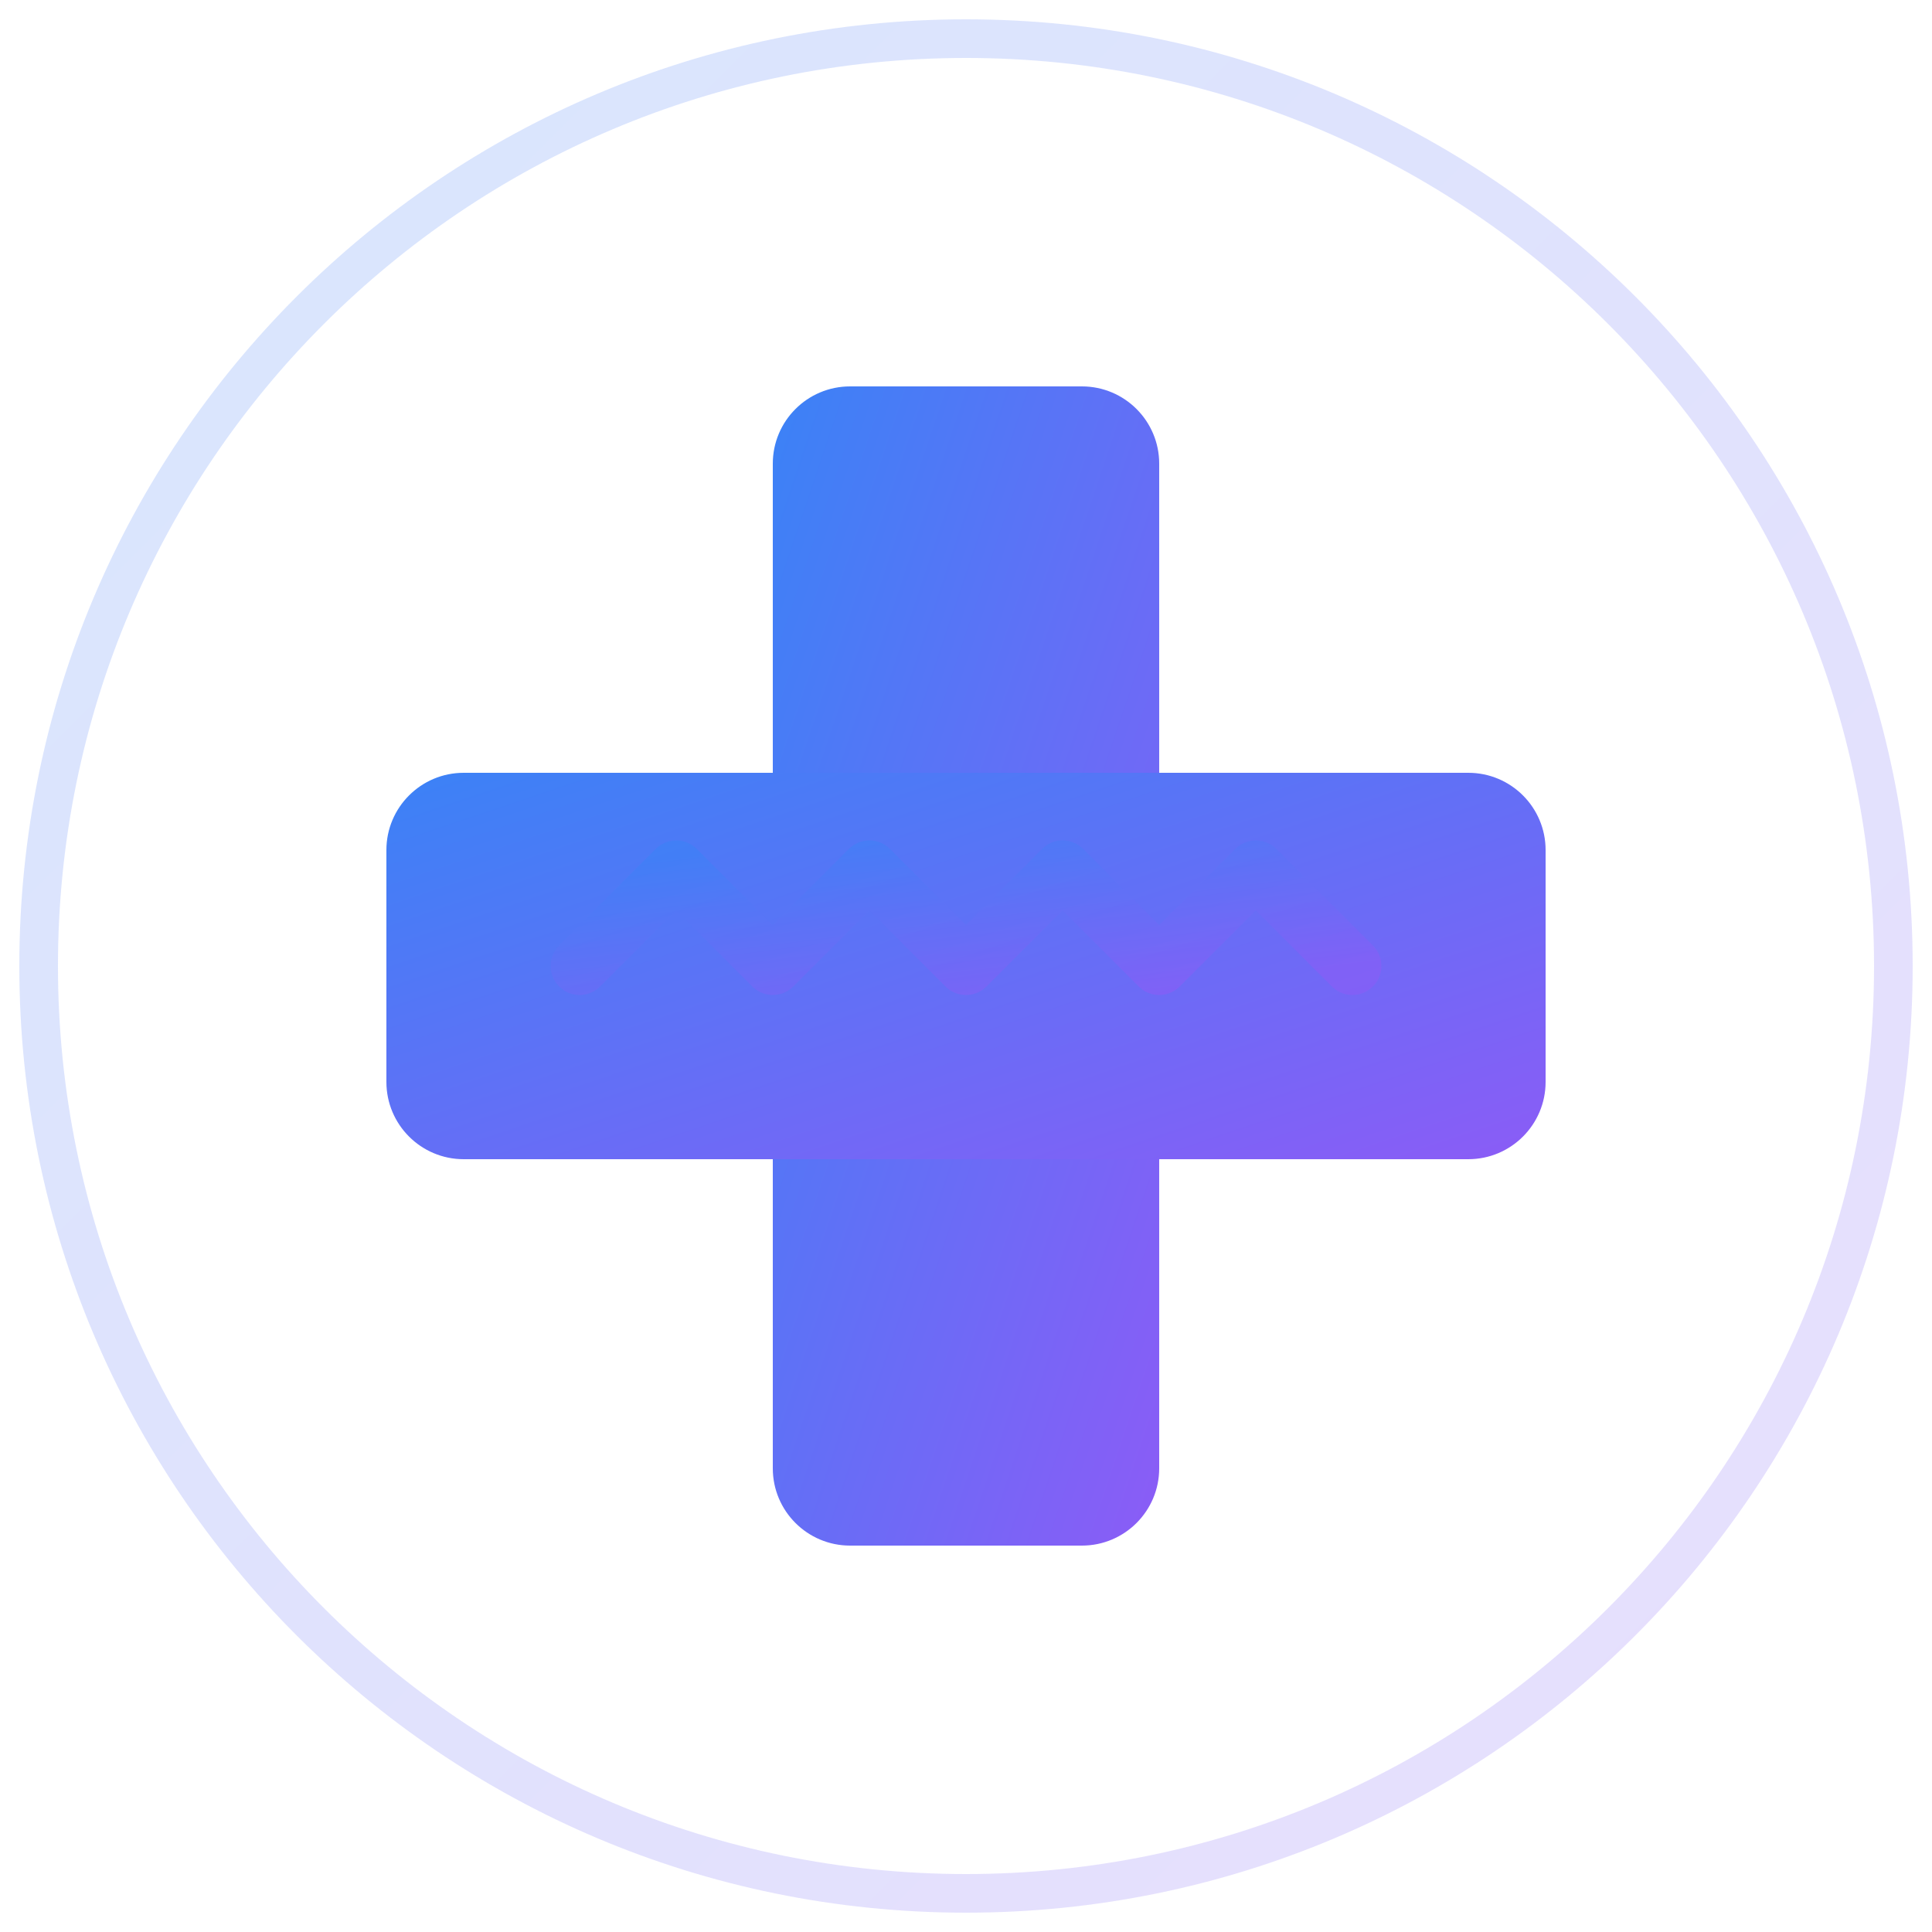
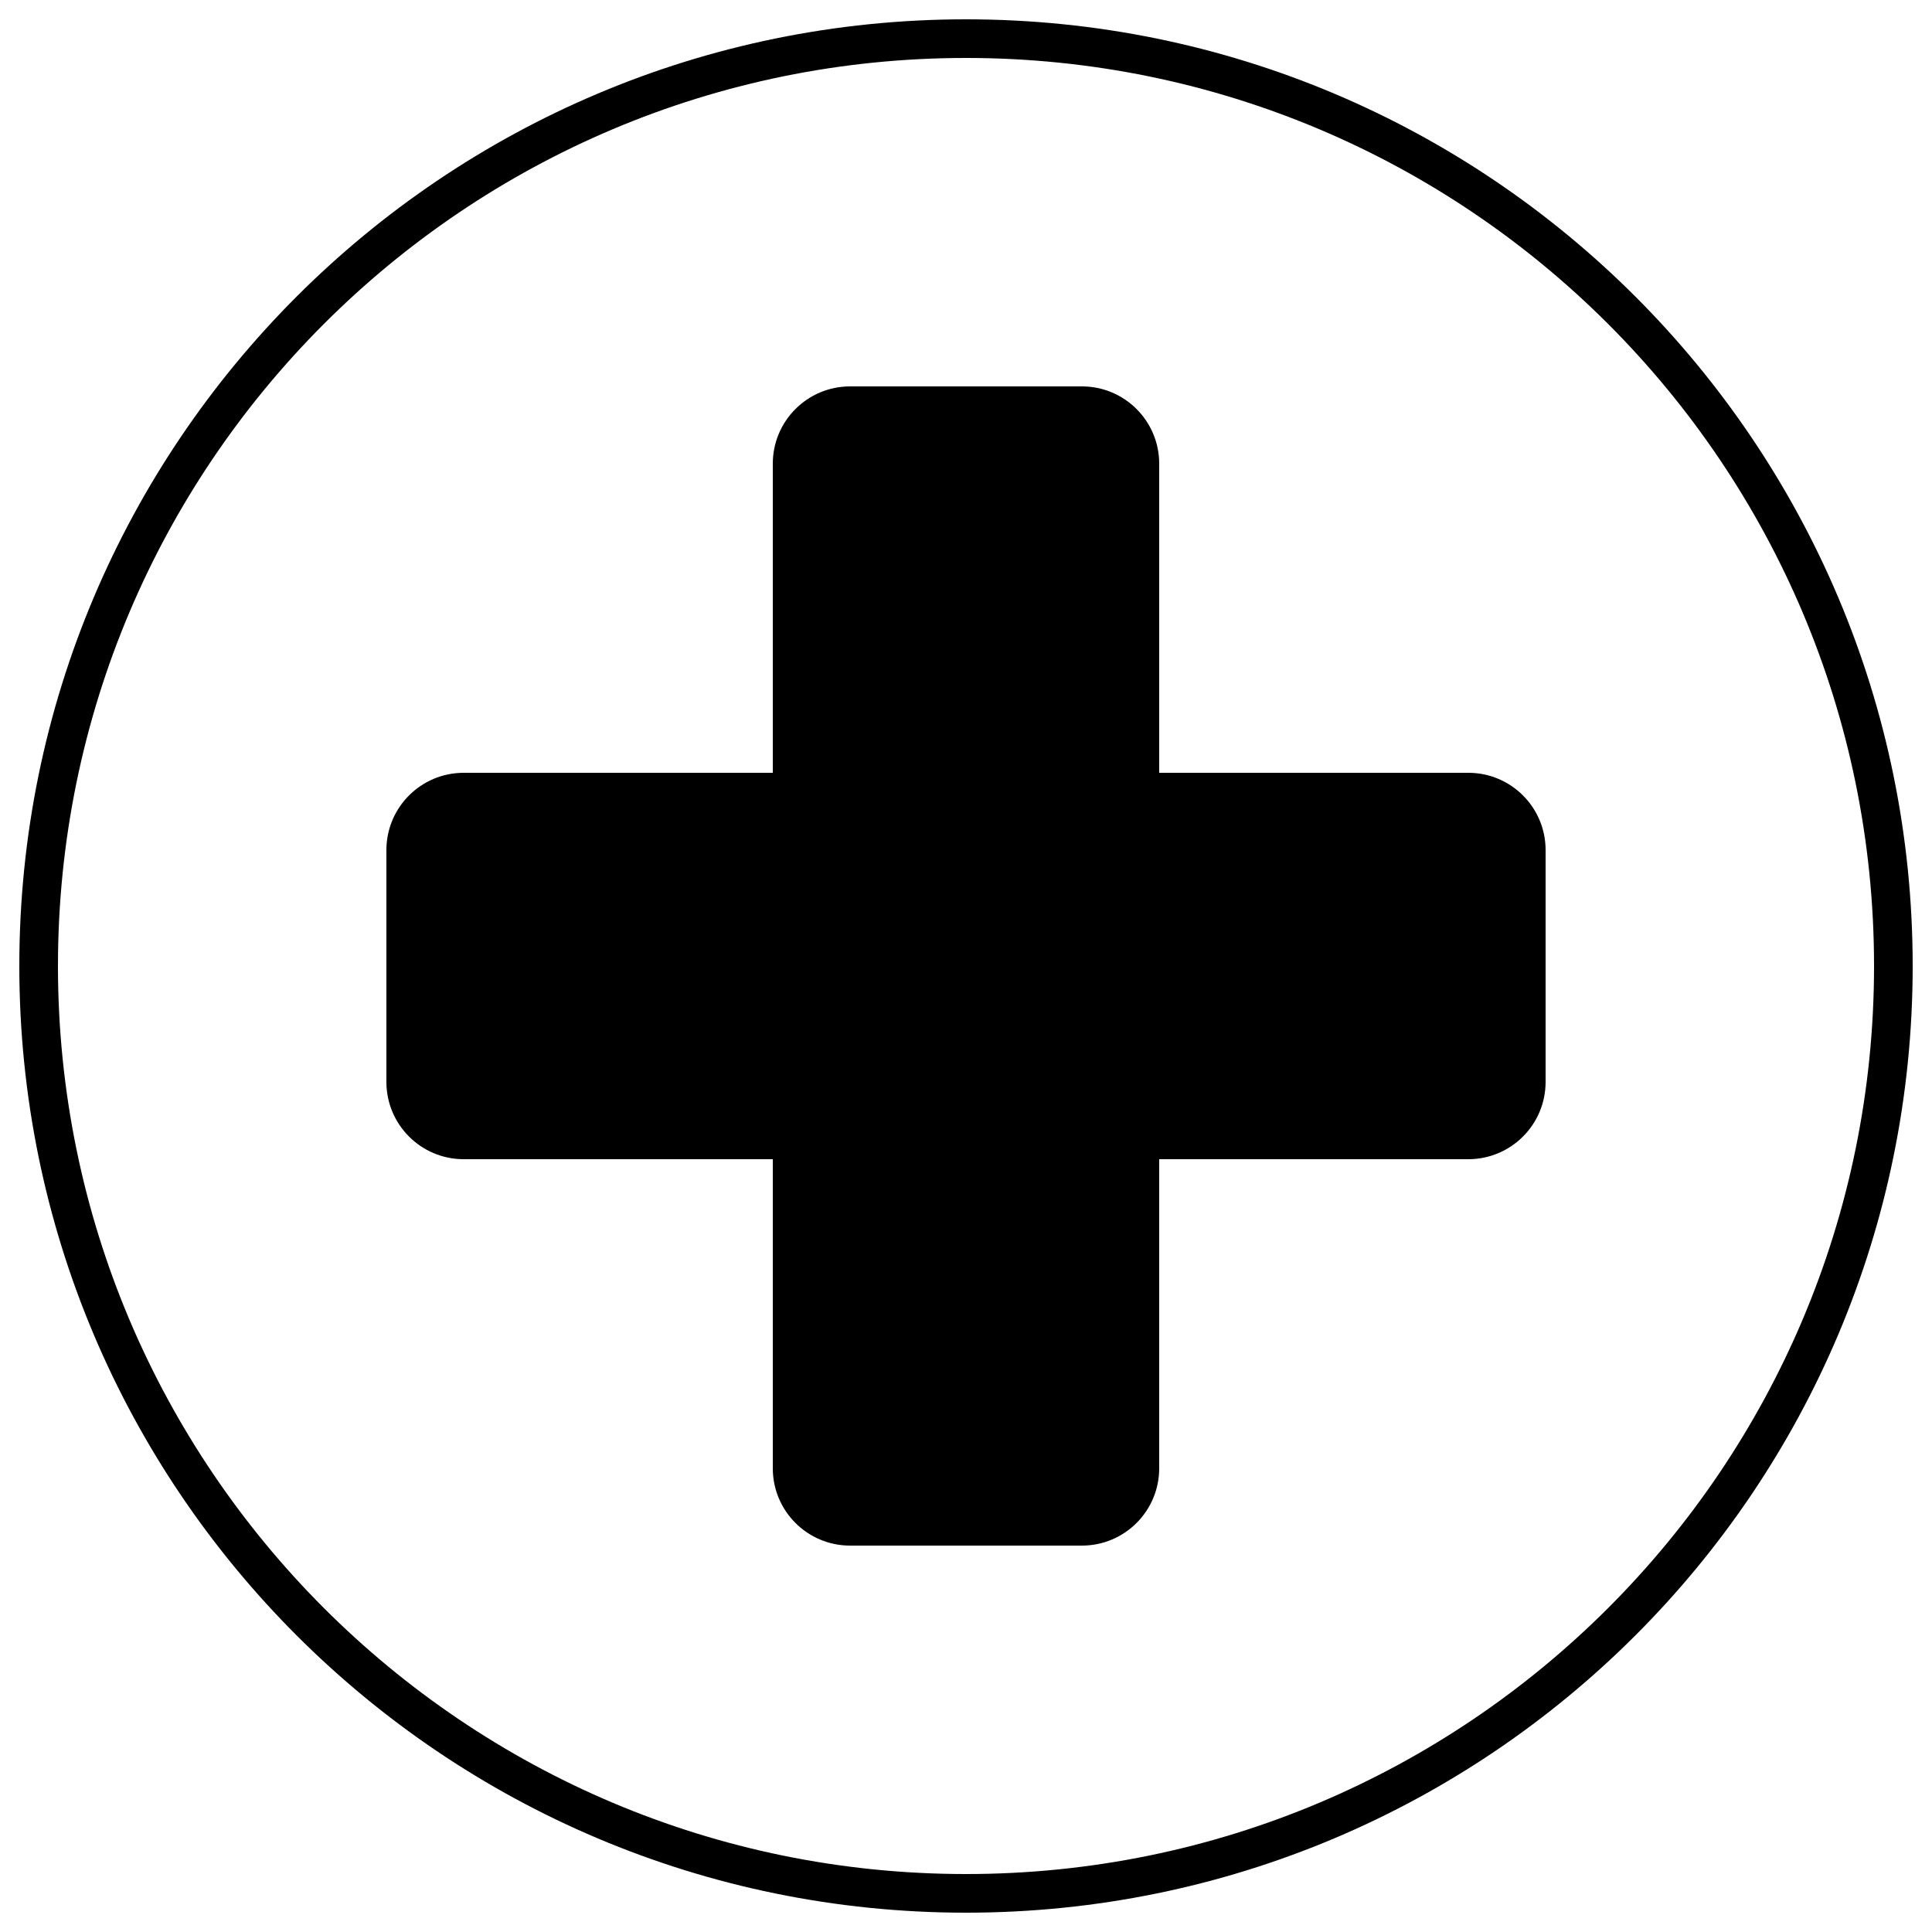
- <svg xmlns="http://www.w3.org/2000/svg" viewBox="0 0 100 100" fill="none">
+ <svg xmlns="http://www.w3.org/2000/svg" viewBox="0 0 100 100" fill="none" class="logo-svg">
  <defs>
-     <linearGradient id="gradient" x1="0%" y1="0%" x2="100%" y2="100%">
-       <stop offset="0%" style="stop-color:#3b82f6;stop-opacity:1" />
-       <stop offset="100%" style="stop-color:#8b5cf6;stop-opacity:1" />
+     <linearGradient id="logo-gradient" x1="0%" y1="0%" x2="100%" y2="100%">
+       <stop offset="0%" class="logo-gradient-start" />
+       <stop offset="100%" class="logo-gradient-end" />
    </linearGradient>
  </defs>
-   <rect x="40" y="20" width="20" height="60" rx="4" fill="url(#gradient)" />
-   <rect x="20" y="40" width="60" height="20" rx="4" fill="url(#gradient)" />
-   <path d="M30 50 L35 45 L40 50 L45 45 L50 50 L55 45 L60 50 L65 45 L70 50" stroke="url(#gradient)" stroke-width="3" fill="none" stroke-linecap="round" stroke-linejoin="round" opacity="0.6" />
-   <circle cx="50" cy="50" r="48" stroke="url(#gradient)" stroke-width="2" fill="none" opacity="0.2" />
+   <rect x="40" y="20" width="20" height="60" rx="4" fill="url(#logo-gradient)" class="logo-cross-vertical" />
+   <rect x="20" y="40" width="60" height="20" rx="4" fill="url(#logo-gradient)" class="logo-cross-horizontal" />
+   <path d="M30 50 L35 45 L40 50 L45 45 L50 50 L55 45 L60 50 L65 45 L70 50" stroke="url(#logo-gradient)" stroke-width="3" fill="none" stroke-linecap="round" stroke-linejoin="round" class="logo-pulse" />
+   <circle cx="50" cy="50" r="48" stroke="url(#logo-gradient)" stroke-width="2" fill="none" class="logo-circle" />
</svg>
